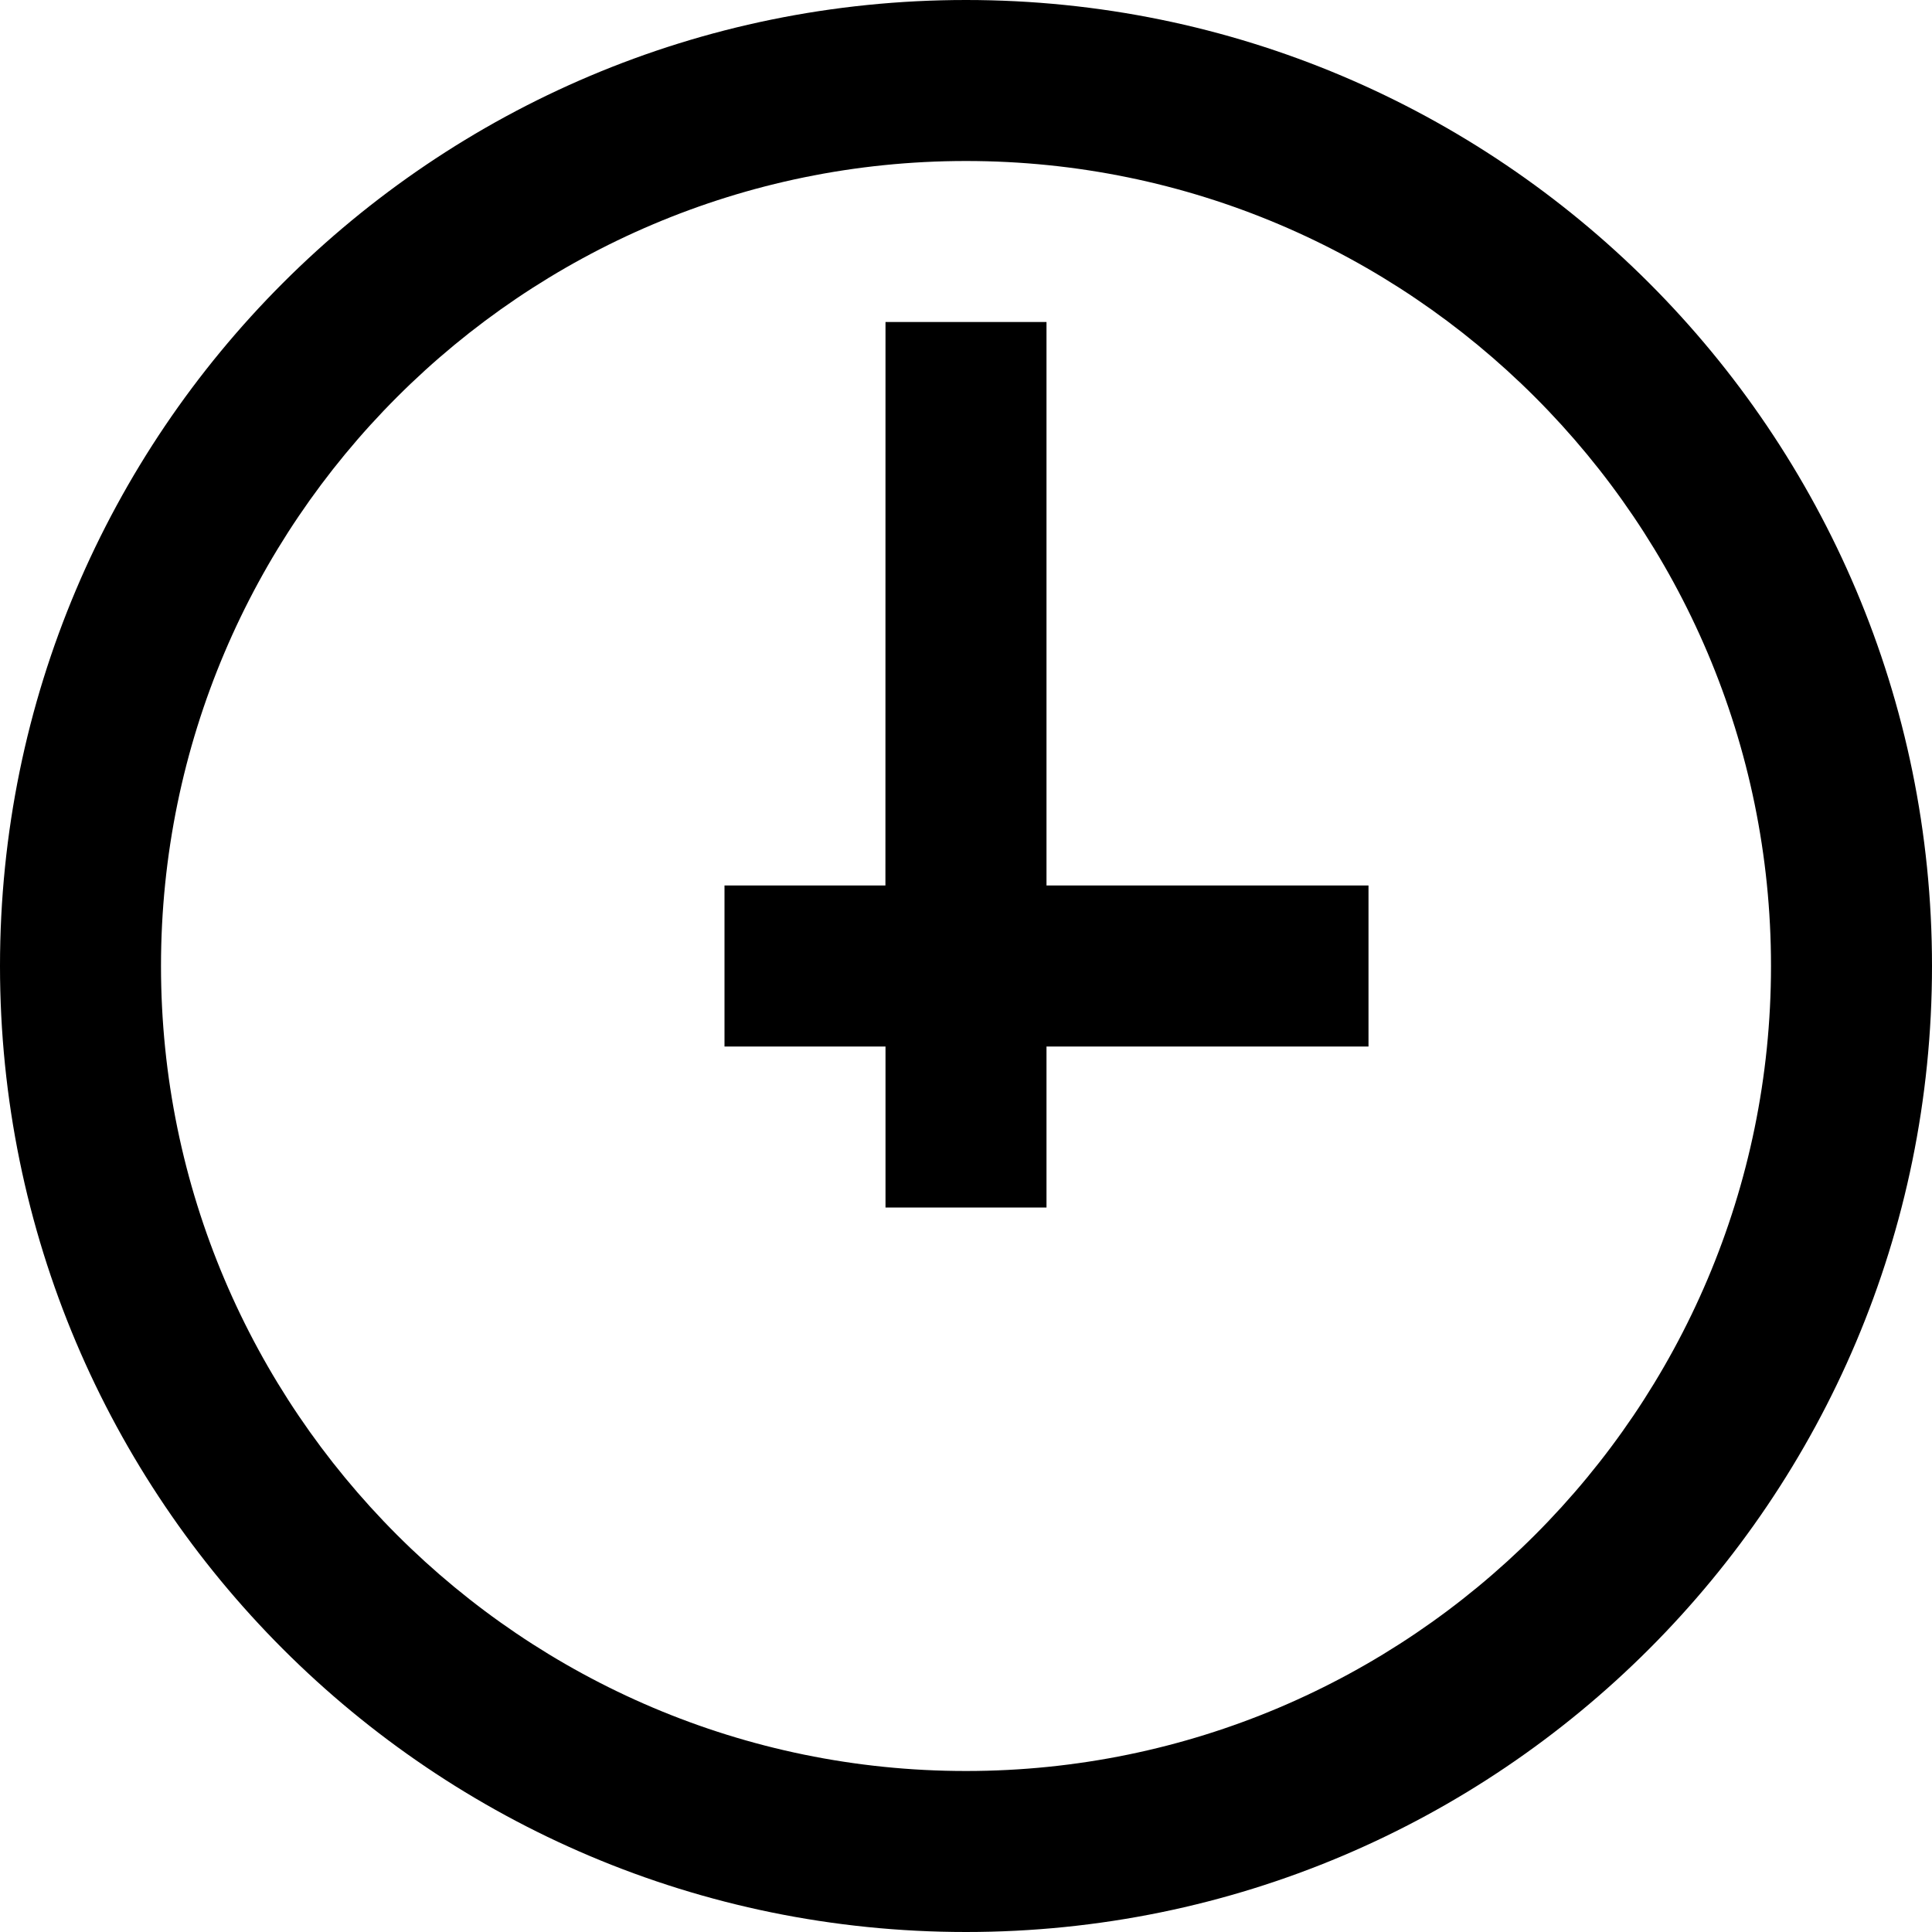
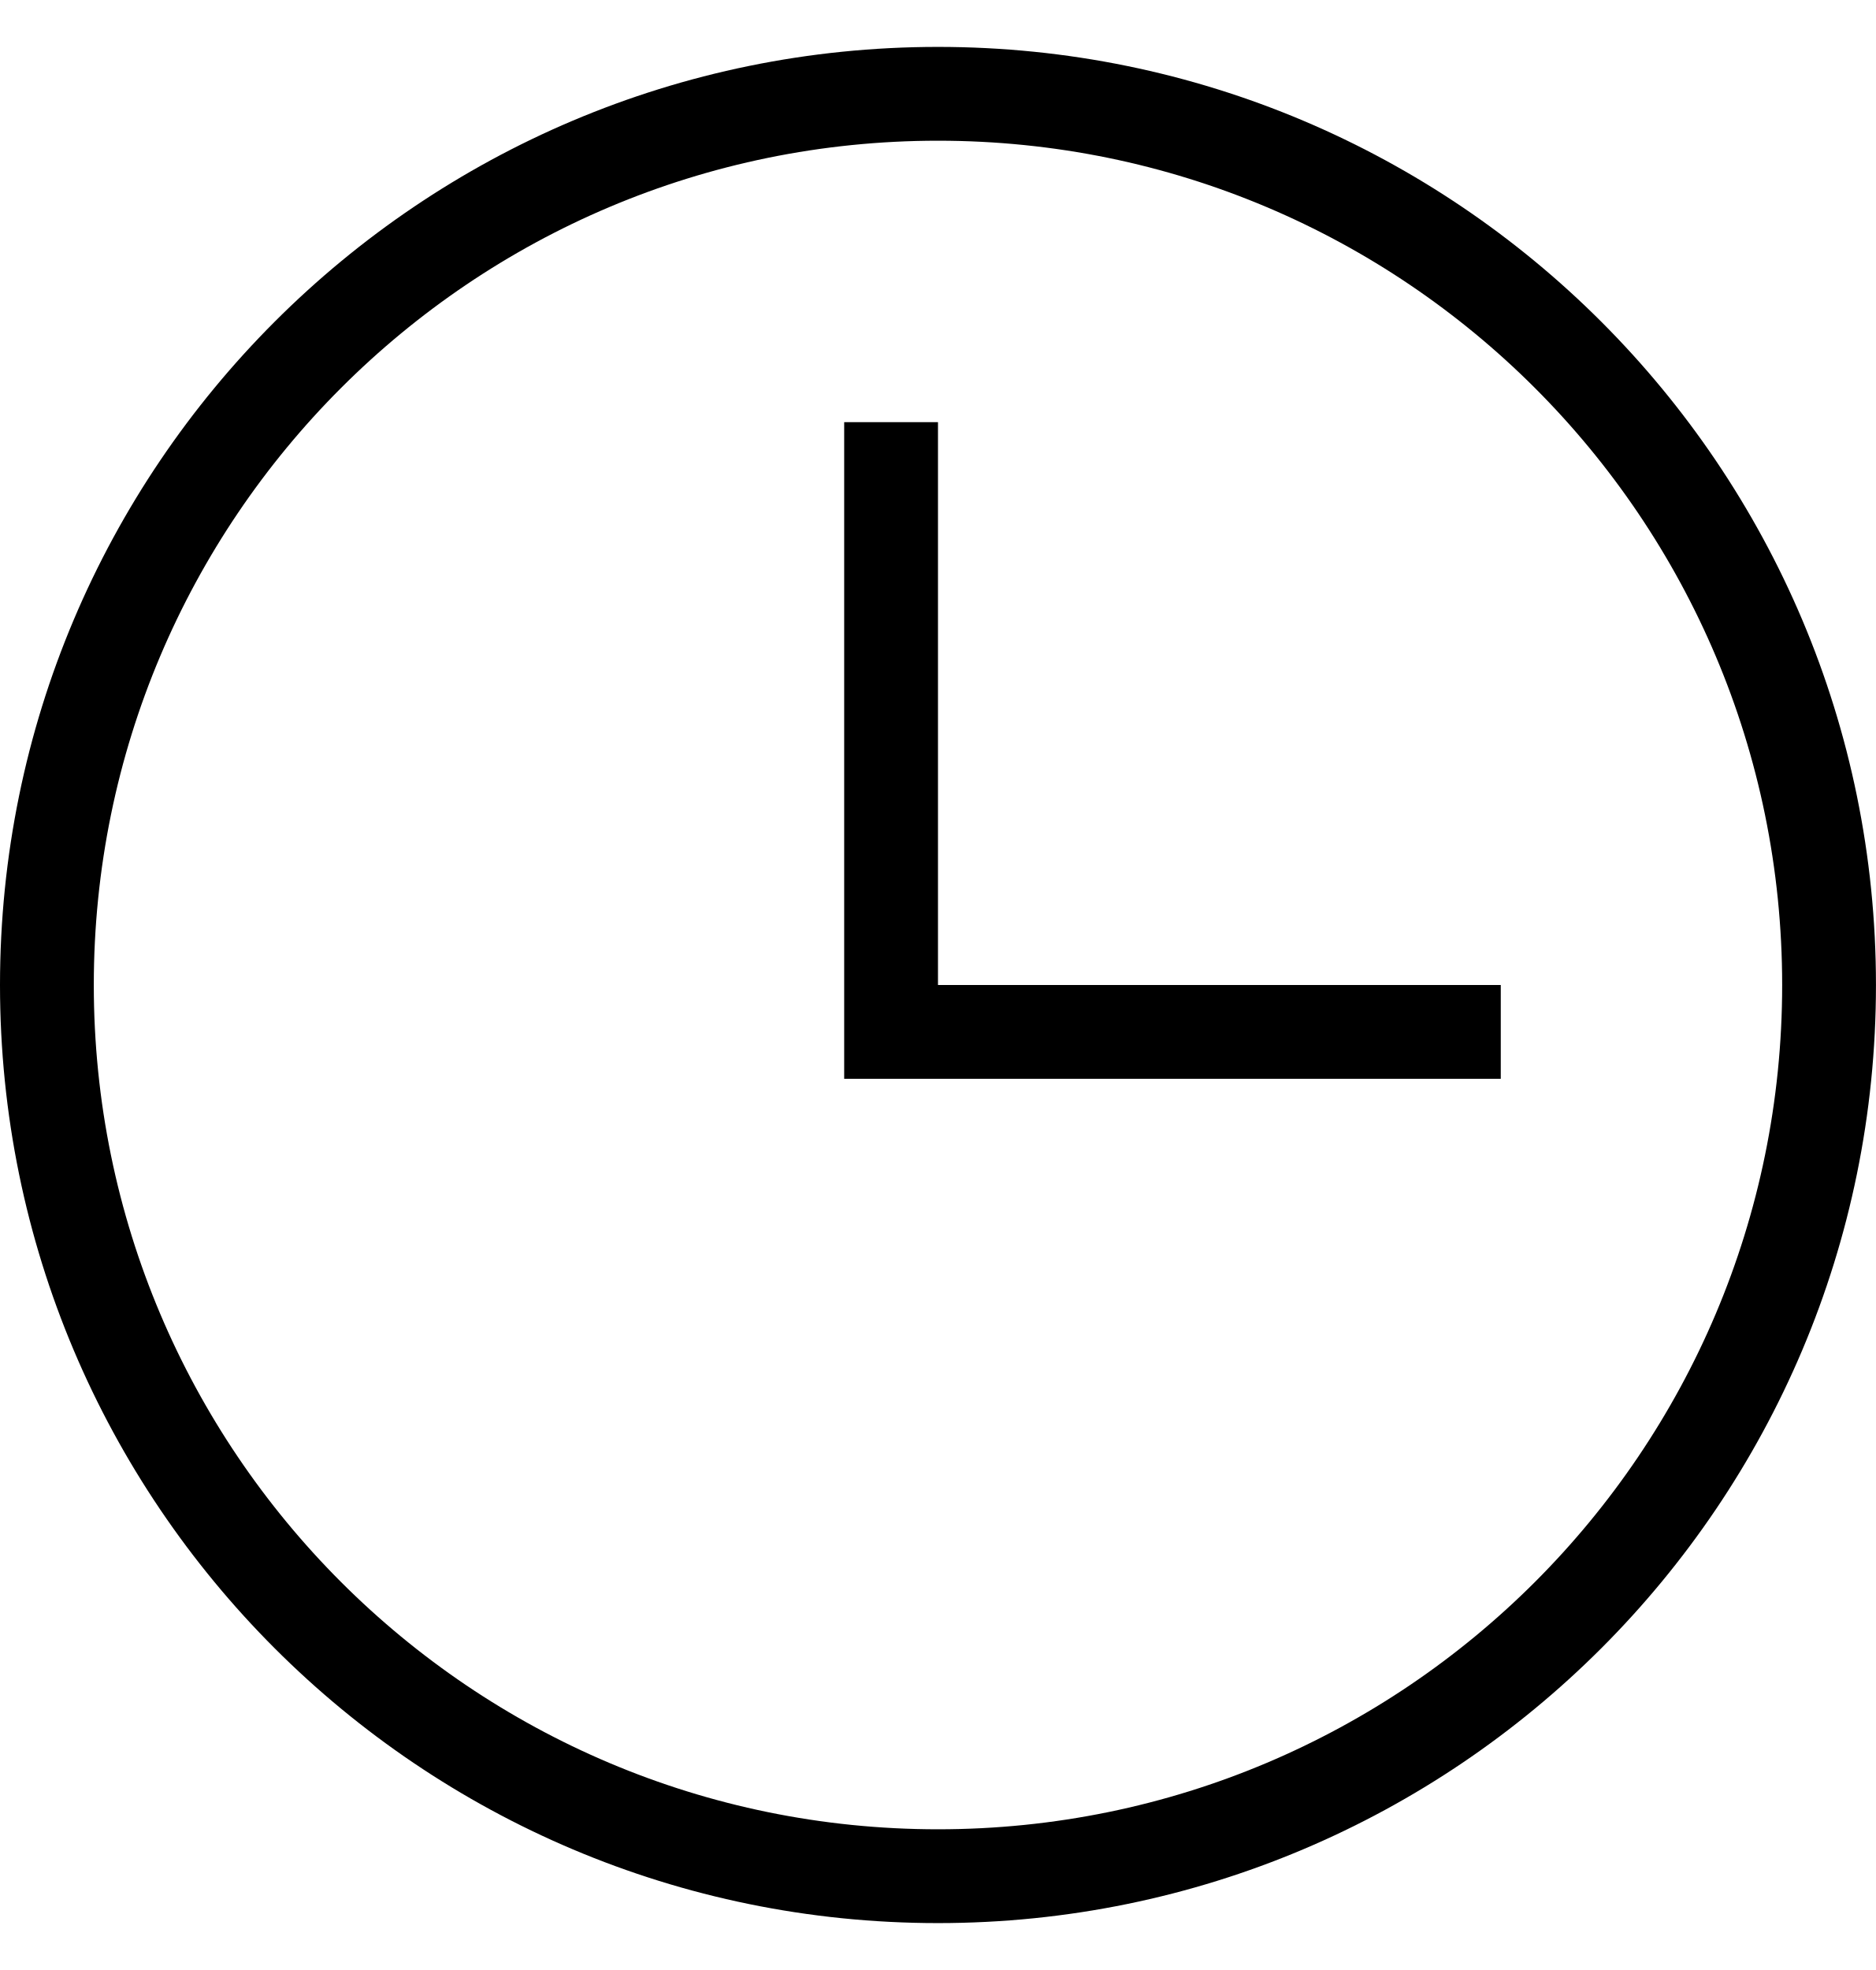
- <svg xmlns="http://www.w3.org/2000/svg" viewBox="0 0 24 24" height="24" width="24">
-   <path d="M13 4h-2l-.001 7H9v2h2v2h2v-2h4v-2h-4z" />
-   <path d="M12 0C5.373 0 0 5.373 0 12s5.373 12 12 12 12-5.373 12-12S18.627 0 12 0m0 22C6.486 22 2 17.514 2 12S6.486 2 12 2s10 4.486 10 10-4.486 10-10 10" />
+ <svg xmlns="http://www.w3.org/2000/svg" xmlns:xlink="http://www.w3.org/1999/xlink" width="20" height="21" viewBox="0 0 20 21" version="1.1">
+   <g id="Canvas" transform="translate(1923 1278)">
+     <g id="recents">
+       <use xlink:href="#path0_fill" transform="translate(-1923 -1277.5)" />
+     </g>
+   </g>
+   <defs>
+     <path id="path0_fill" fill-rule="evenodd" d="M 10 19C 14.971 19 19 14.971 19 10C 19 5.029 14.971 1 10 1C 5.029 1 1 5.029 1 10C 1 14.971 5.029 19 10 19ZM 10 20C 15.523 20 20 15.523 20 10C 20 4.477 15.523 0 10 0C 4.477 0 0 4.477 0 10C 0 15.523 4.477 20 10 20ZM 9 4L 10 4L 10 10L 16 10L 16 11L 10 11L 9 11L 9 10L 9 4Z" />
+   </defs>
</svg>
